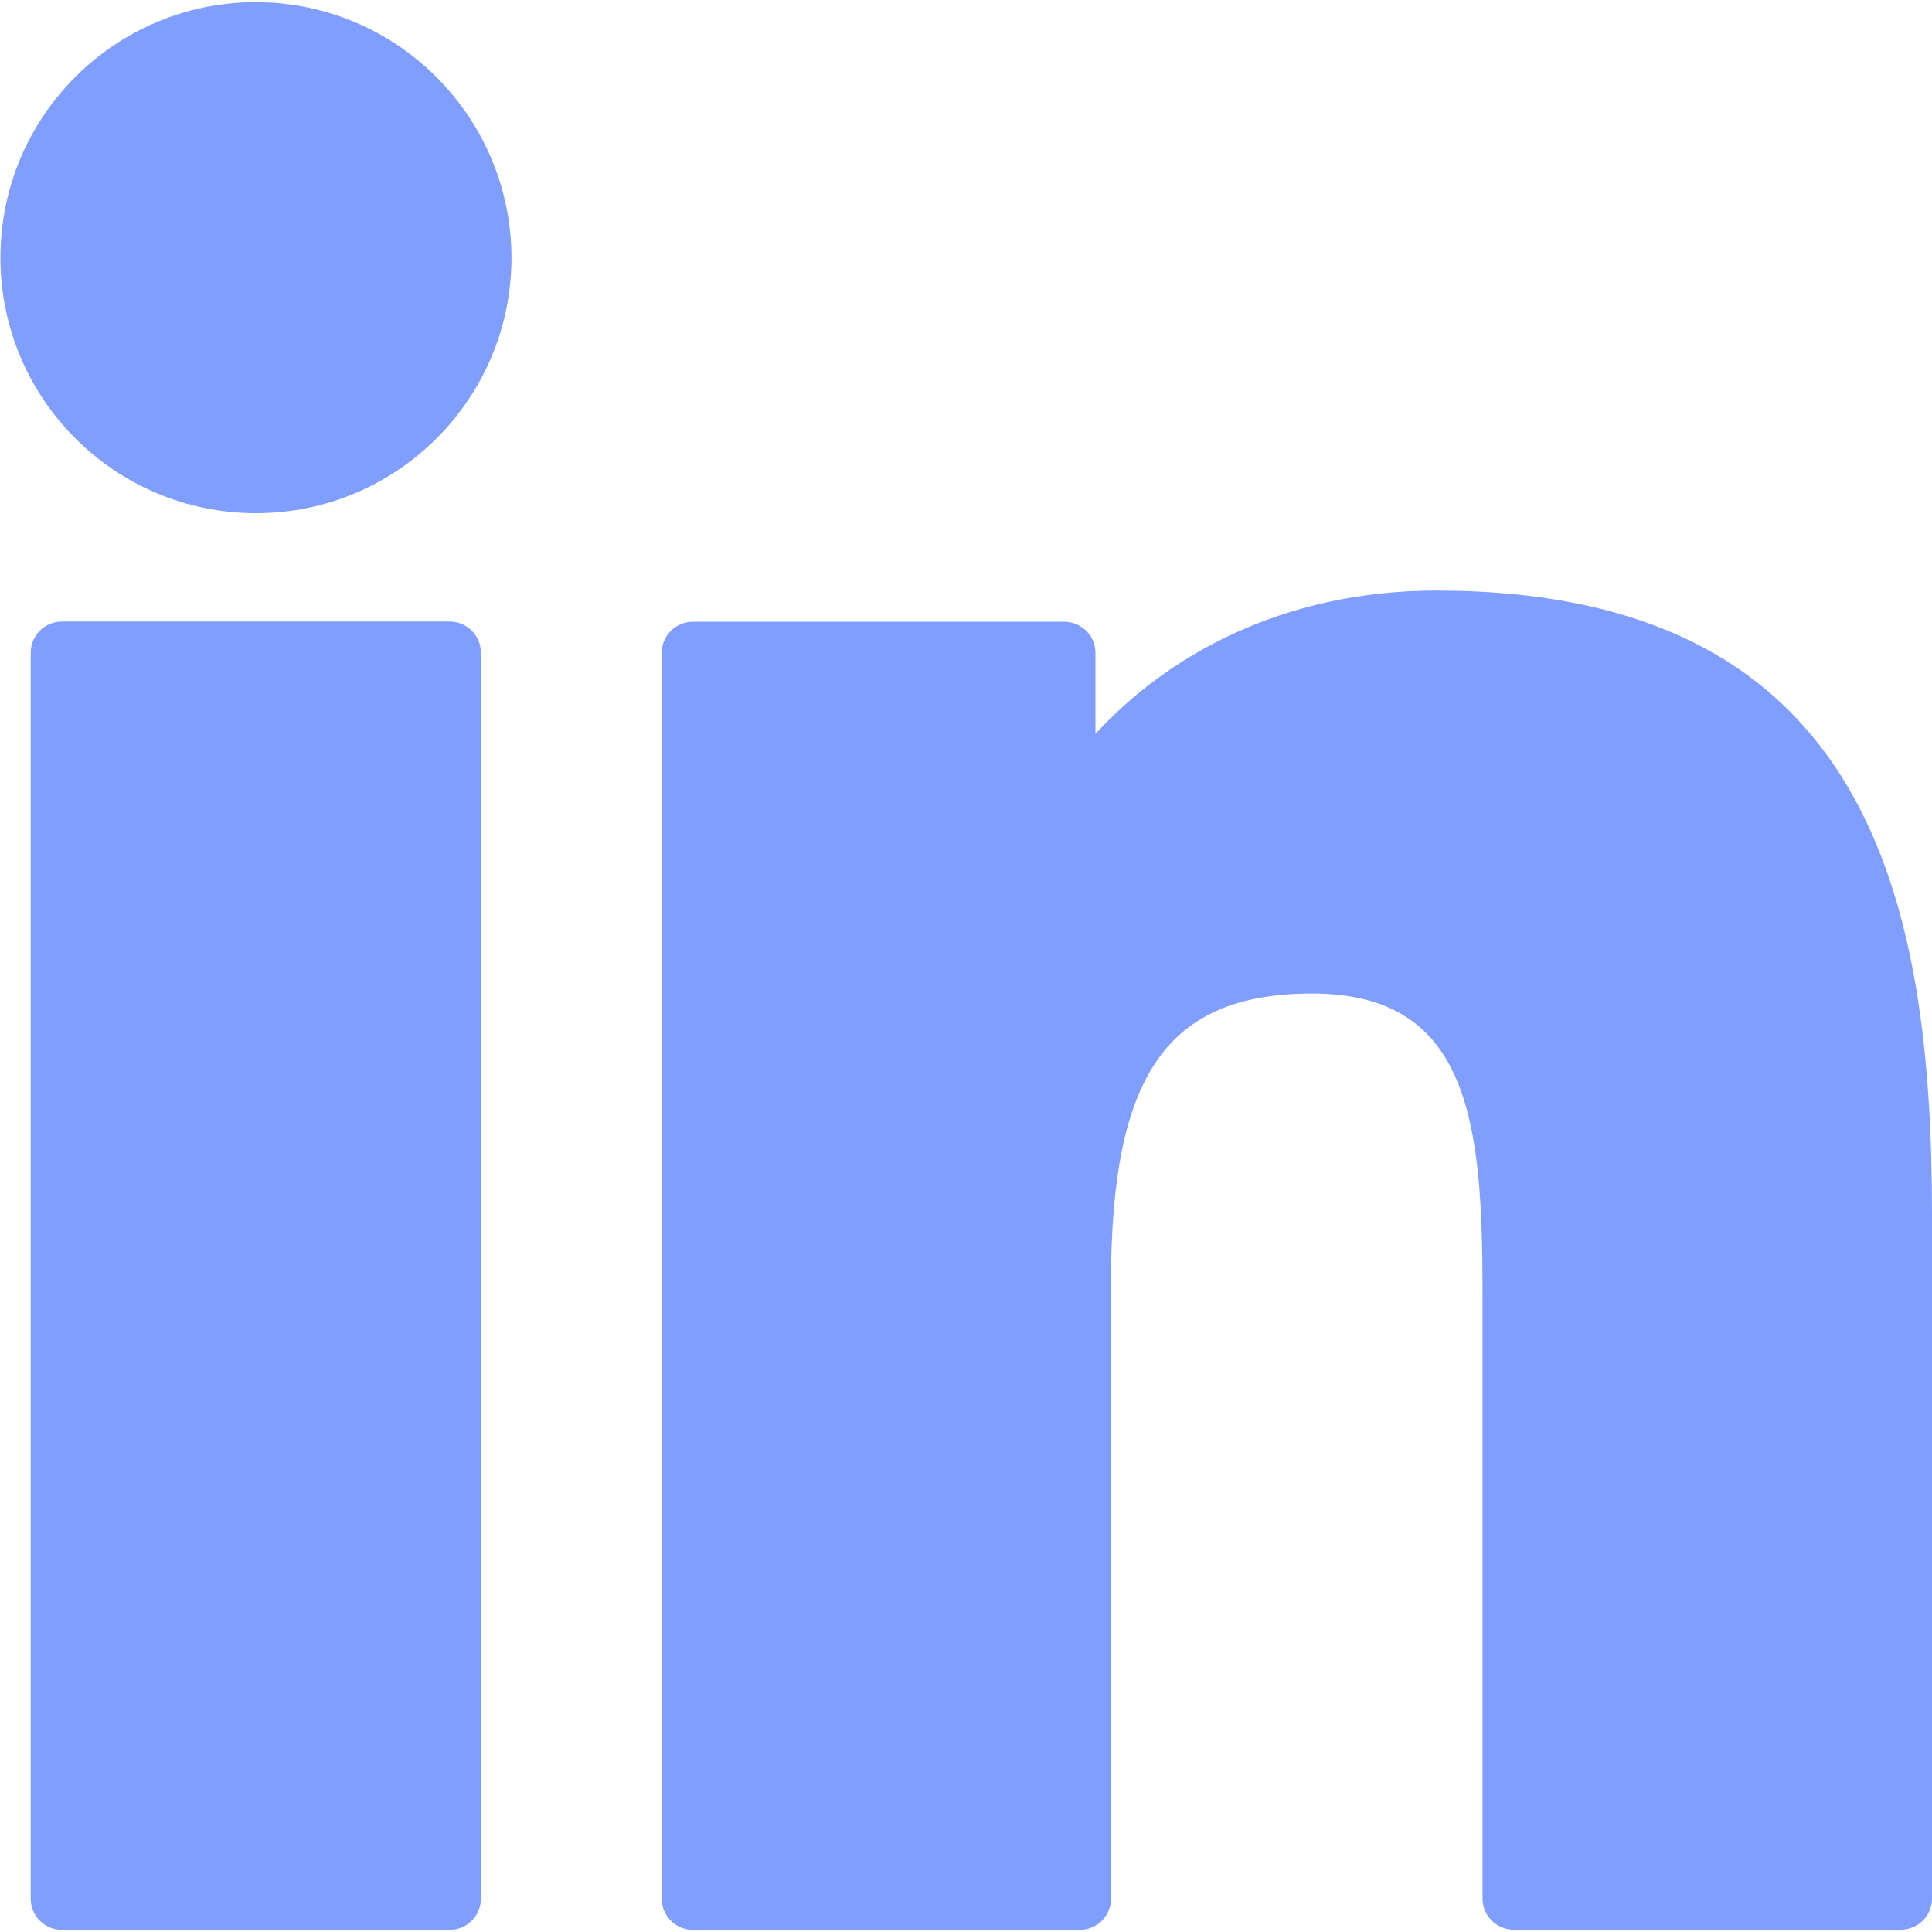
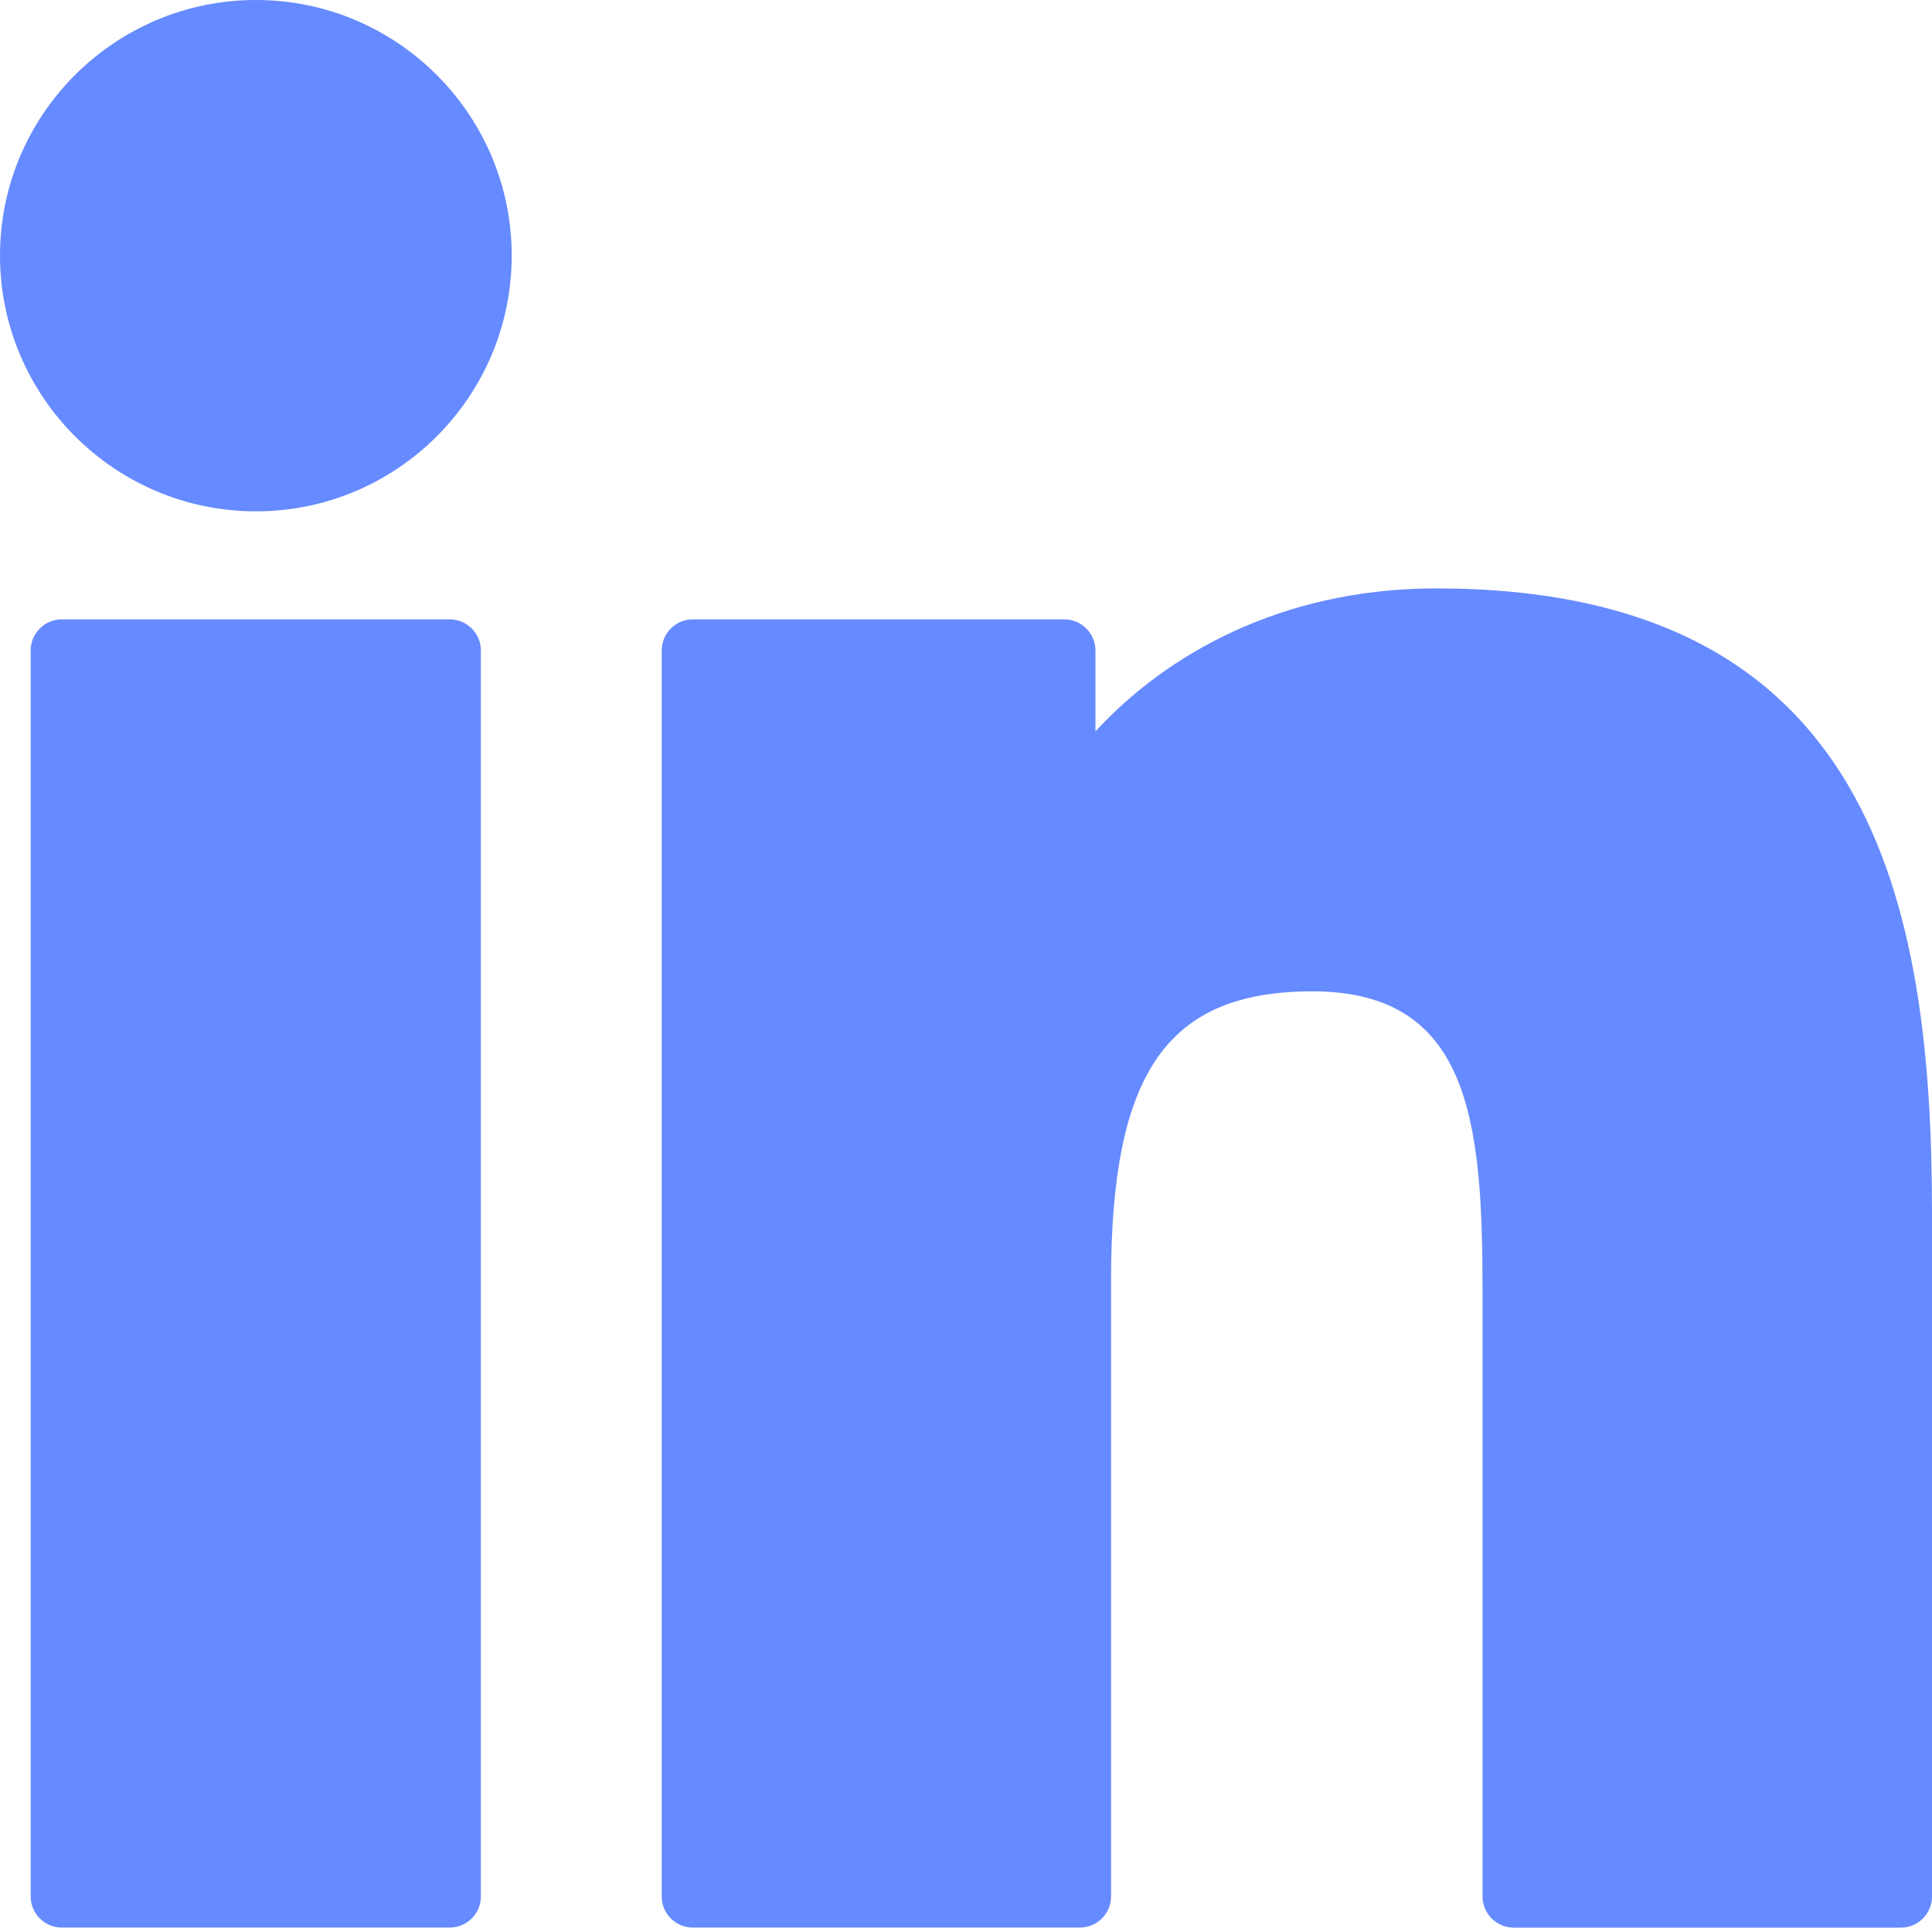
- <svg xmlns="http://www.w3.org/2000/svg" id="Layer_1" data-name="Layer 1" viewBox="0 0 310 310">
+ <svg xmlns="http://www.w3.org/2000/svg" id="Layer_2" viewBox="0 0 295.82 295.16">
  <defs>
-     <style>.cls-1{fill:#809eff;}</style>
+     <style>.cls-1{fill:#668aff;}</style>
  </defs>
-   <path class="cls-1" d="M72.16,99.73H9.93a5,5,0,0,0-5,5V304.66a5,5,0,0,0,5,5H72.16a5,5,0,0,0,5-5V104.73A5,5,0,0,0,72.16,99.73Z" />
-   <path class="cls-1" d="M41.07.34a41,41,0,1,0,41,41A41.09,41.09,0,0,0,41.07.34Z" />
-   <path class="cls-1" d="M230.45,94.76c-25,0-43.47,10.75-54.68,23v-13a5,5,0,0,0-5-5H111.18a5,5,0,0,0-5,5V304.66a5,5,0,0,0,5,5h62.09a5,5,0,0,0,5-5V205.74c0-33.33,9.06-46.32,32.29-46.32,25.31,0,27.32,20.82,27.32,48v97.21a5,5,0,0,0,5,5H305a5,5,0,0,0,5-5V195C310,145.43,300.55,94.76,230.45,94.76Z" />
+   <g id="Layer_1-2">
+     <g>
+       <path class="cls-1" d="M68.86,94.84H9.47c-2.64,0-4.77,2.14-4.77,4.77v190.78c0,2.64,2.14,4.77,4.77,4.77h59.39c2.64,0,4.77-2.14,4.77-4.77V99.61c0-2.63-2.14-4.77-4.77-4.77Z" />
+       <path class="cls-1" d="M39.19,0C17.58,0,0,17.56,0,39.14s17.58,39.16,39.19,39.16,39.16-17.57,39.16-39.16c0-21.58-17.56-39.14-39.16-39.14Z" />
+       <path class="cls-1" d="M219.91,90.1c-23.85,0-41.48,10.25-52.18,21.9v-12.39c0-2.63-2.14-4.77-4.77-4.77h-56.87c-2.64,0-4.77,2.14-4.77,4.77v190.78c0,2.64,2.14,4.77,4.77,4.77h59.26c2.64,0,4.77-2.14,4.77-4.77v-94.39c0-31.81,8.64-44.2,30.81-44.2,24.15,0,26.07,19.87,26.07,45.84v92.76c0,2.64,2.14,4.77,4.77,4.77h59.28c2.64,0,4.77-2.14,4.77-4.77v-104.65c0-47.3-9.02-95.65-75.91-95.65Z" />
+     </g>
+   </g>
</svg>
